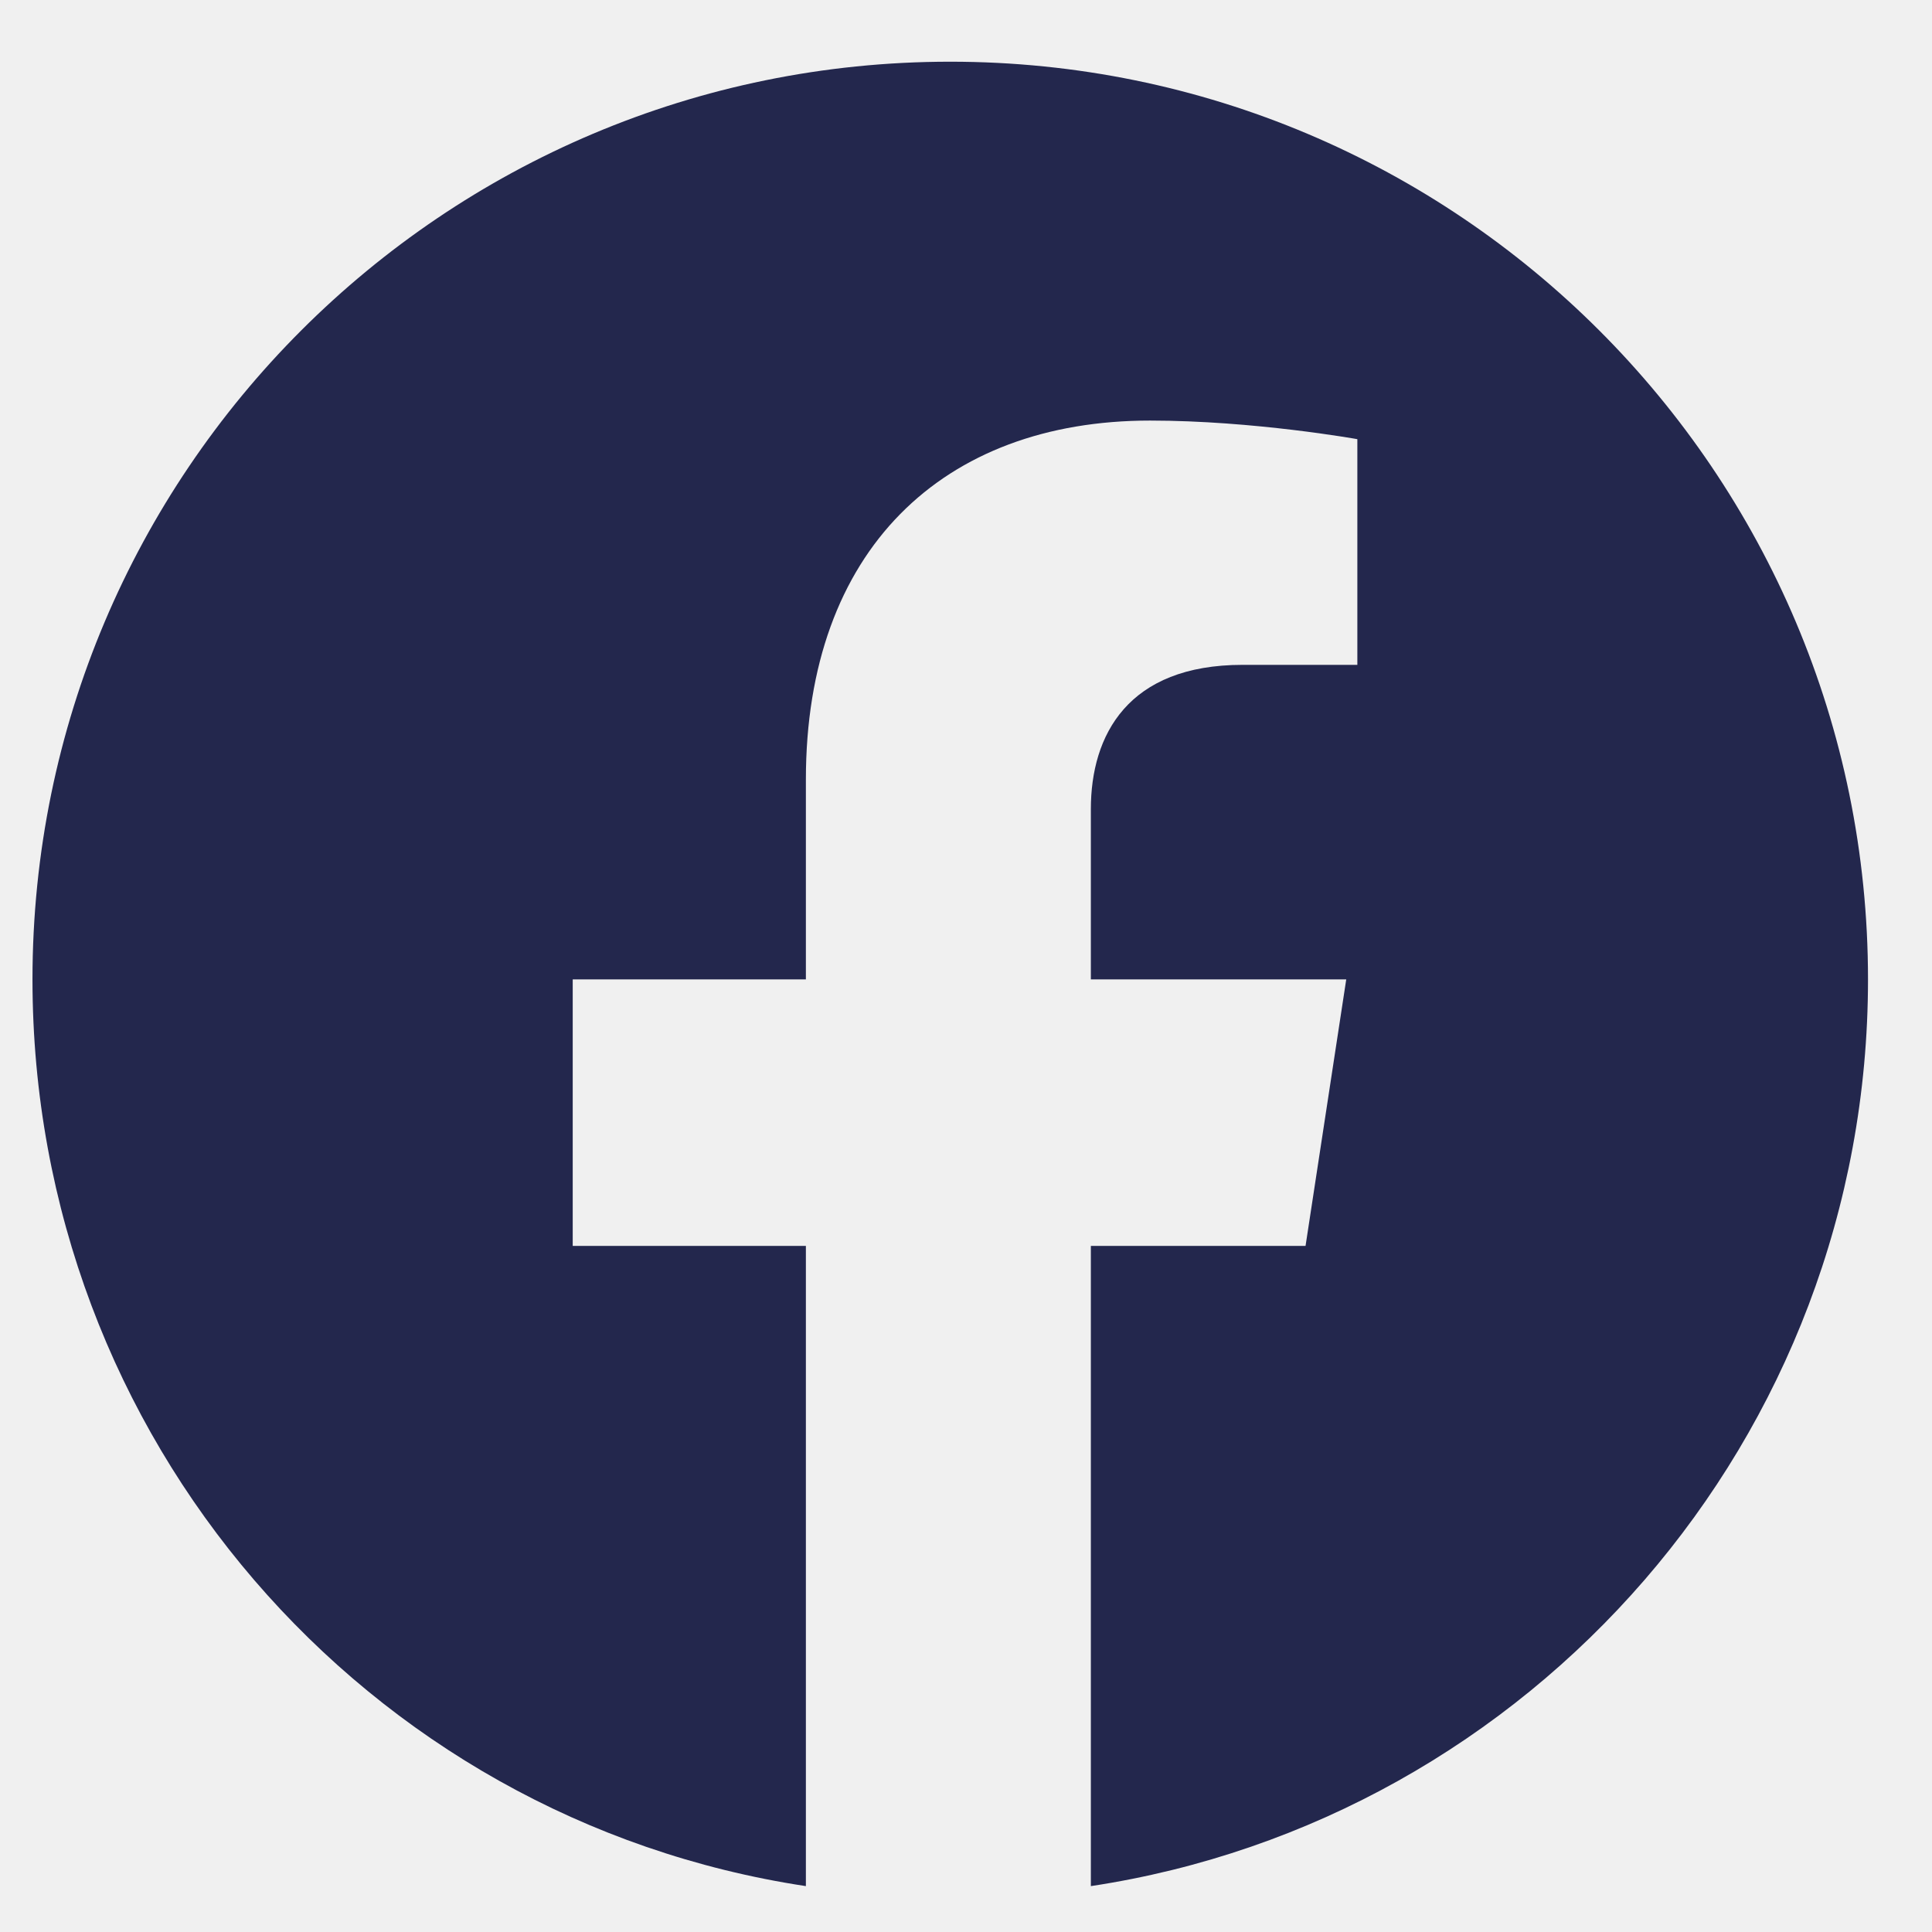
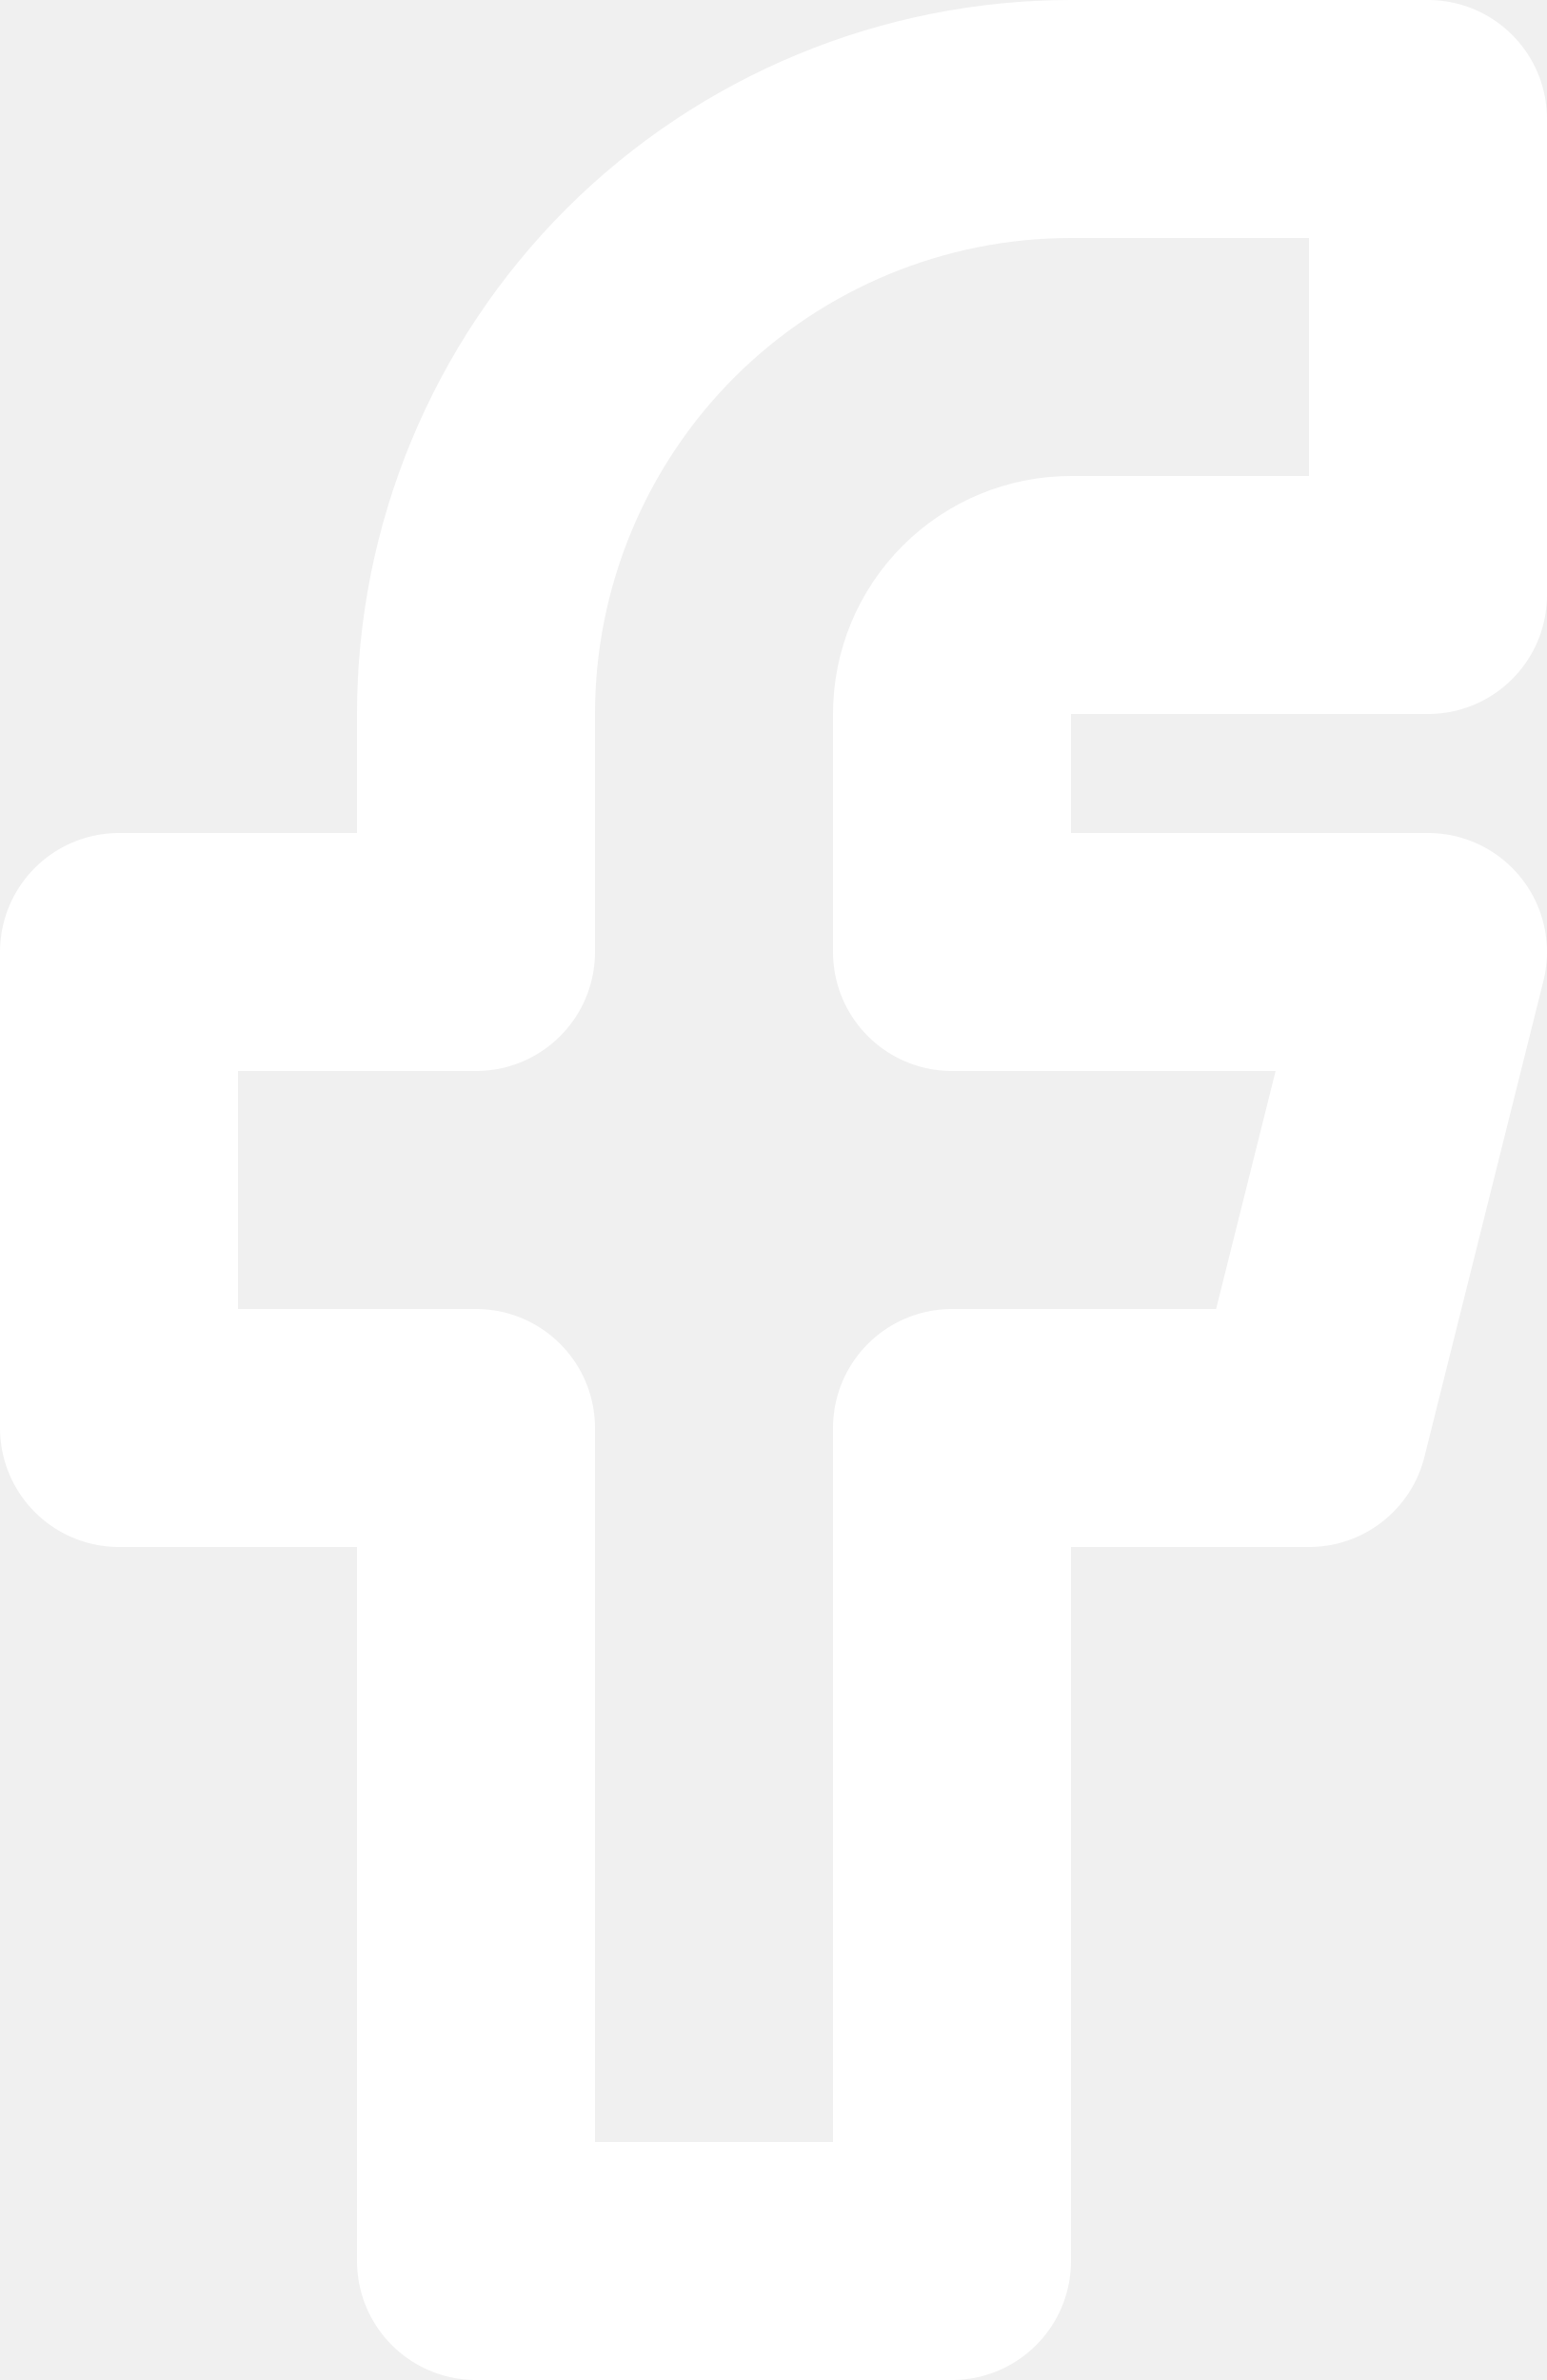
- <svg xmlns="http://www.w3.org/2000/svg" width="16" height="16" viewBox="0 0 16 16" fill="none">
-   <path d="M15.47 8.111C15.47 3.912 12.068 0.511 7.869 0.511C3.671 0.511 0.269 3.912 0.269 8.111C0.269 11.912 3.027 15.068 6.674 15.62V10.318H4.743V8.111H6.674V6.456C6.674 4.556 7.808 3.483 9.524 3.483C10.383 3.483 11.241 3.637 11.241 3.637V5.506H10.291C9.34 5.506 9.034 6.088 9.034 6.701V8.111H11.149L10.812 10.318H9.034V15.62C12.681 15.068 15.47 11.912 15.47 8.111Z" fill="#23274D" />
+ <svg xmlns="http://www.w3.org/2000/svg" width="13" height="20" viewBox="0 0 13 20" fill="none">
+   <path d="M1 8V12H4V19H8V12H11L12 8H8V6C8 5.735 8.105 5.48 8.293 5.293C8.48 5.105 8.735 5 9 5H12V1H9C7.674 1 6.402 1.527 5.464 2.464C4.527 3.402 4 4.674 4 6V8H1Z" stroke="white" stroke-width="2" stroke-linecap="round" stroke-linejoin="round" />
</svg>
